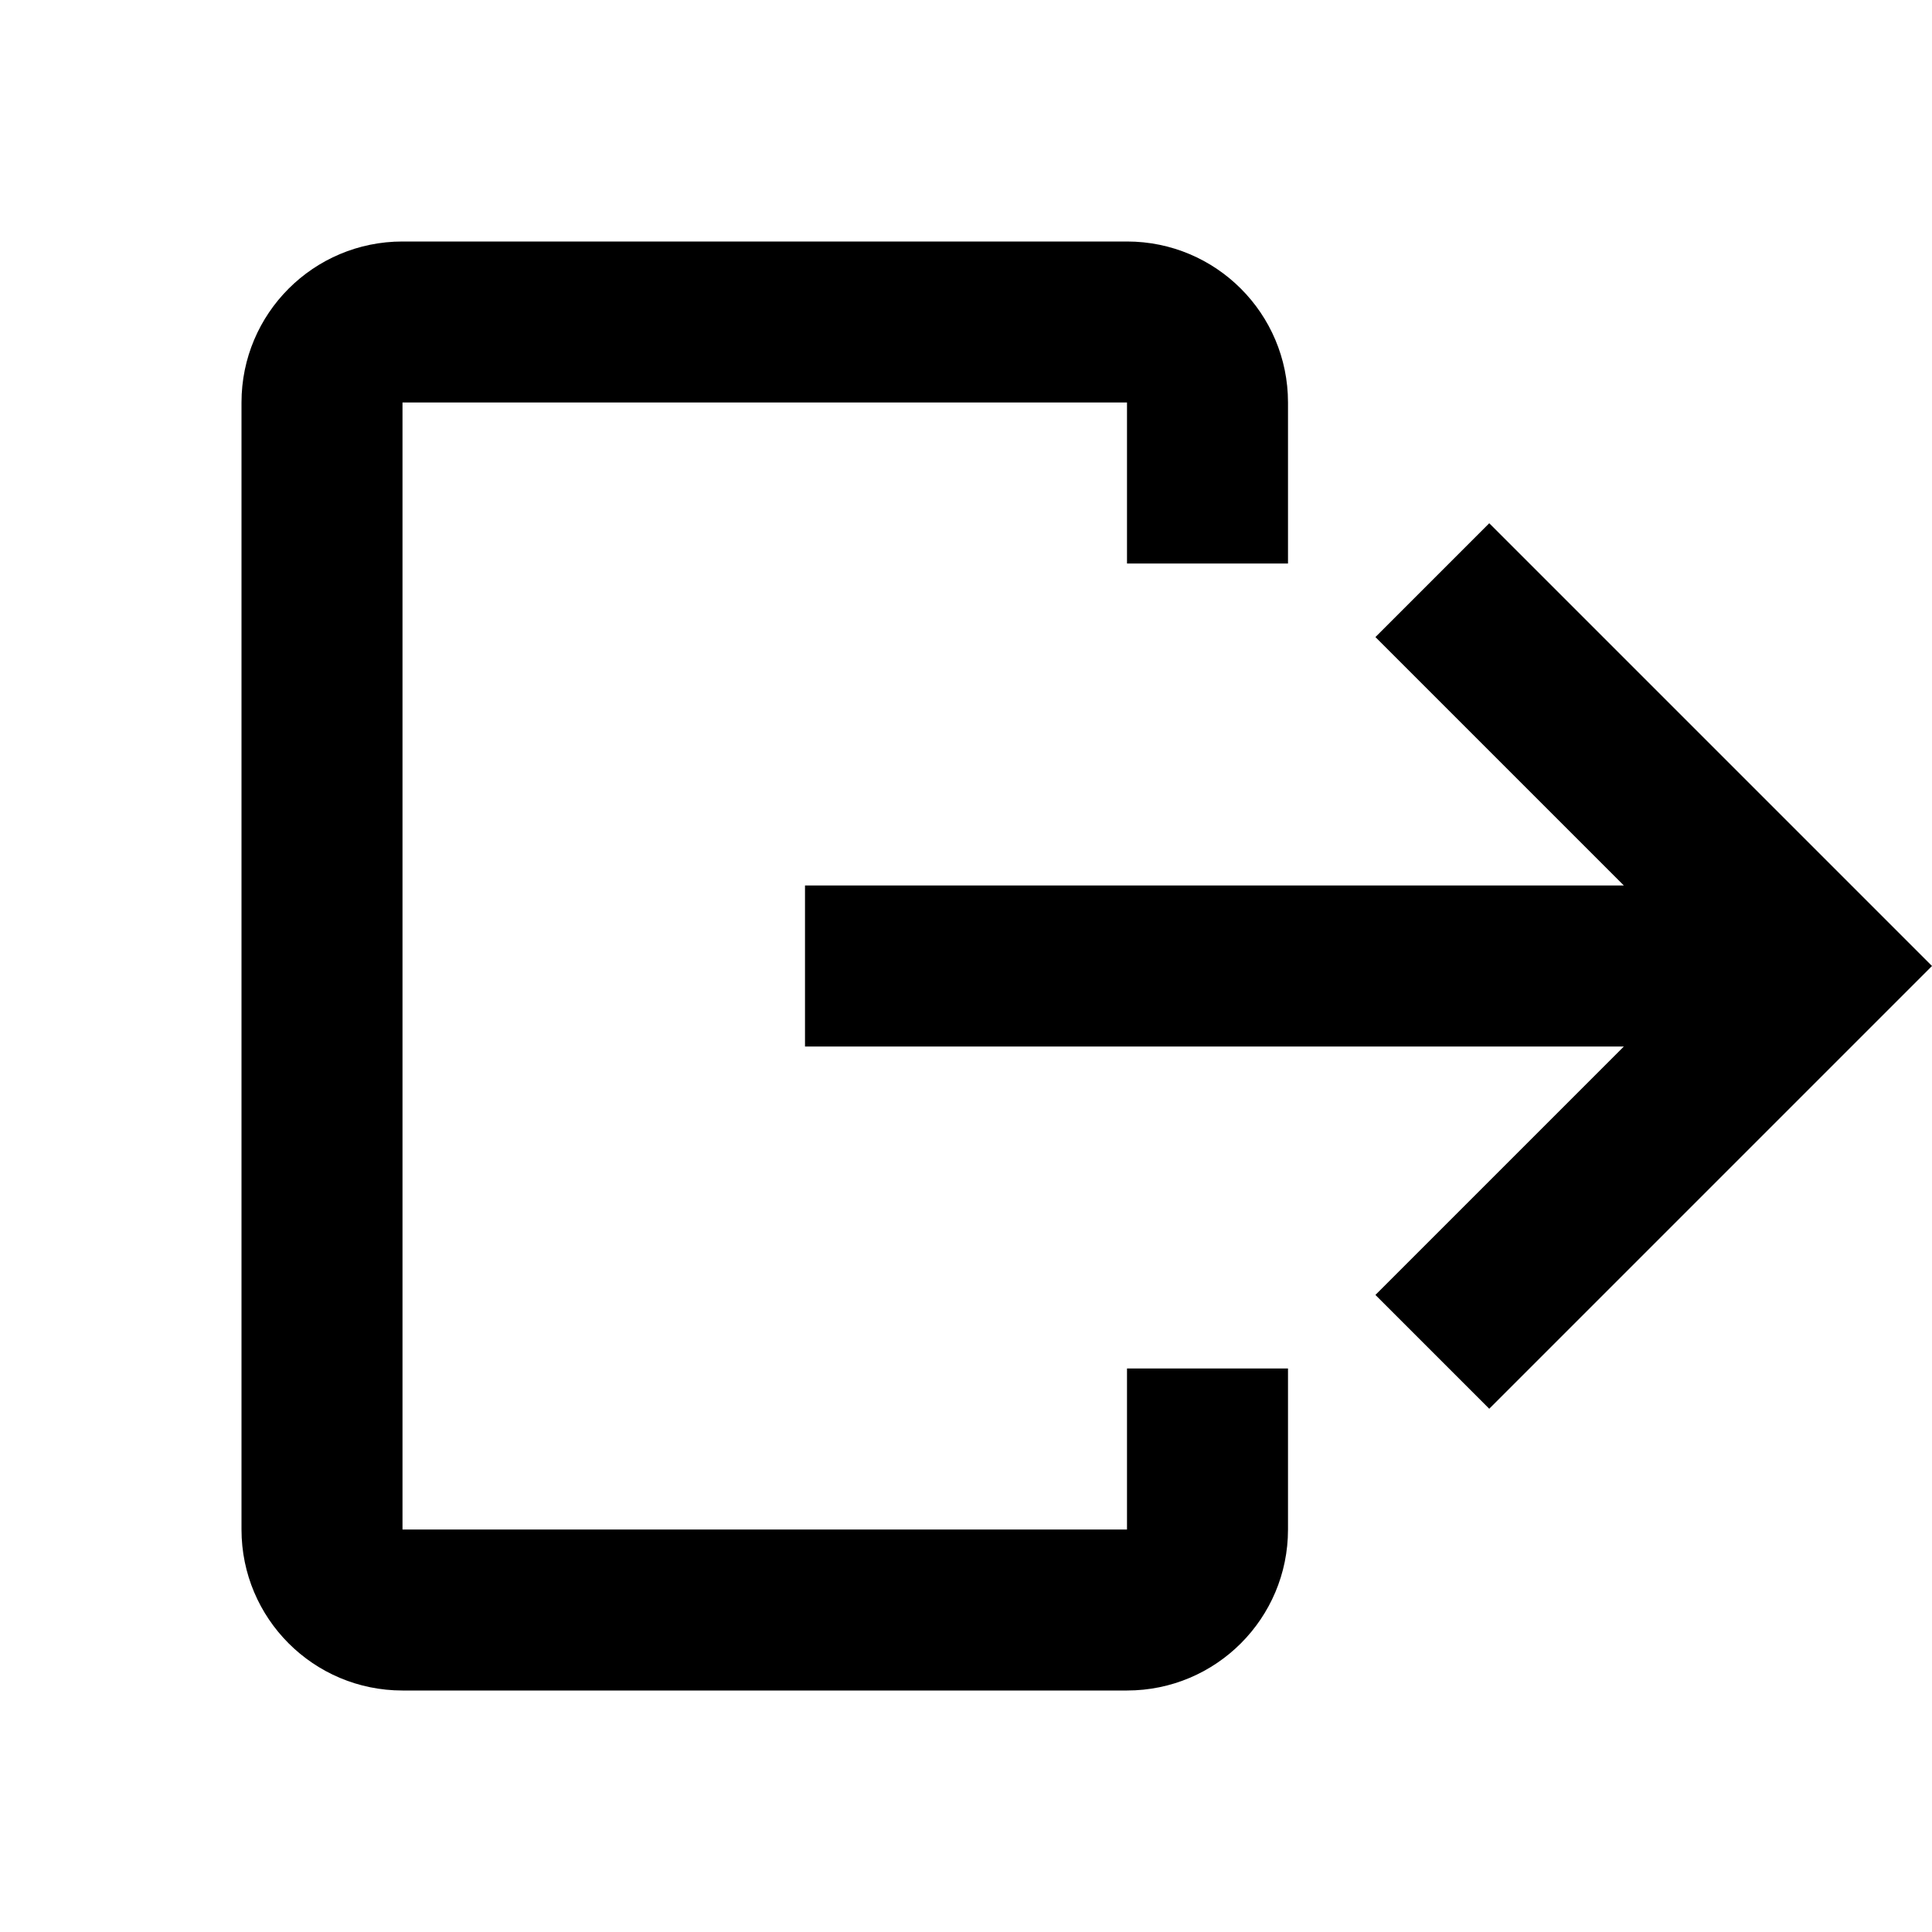
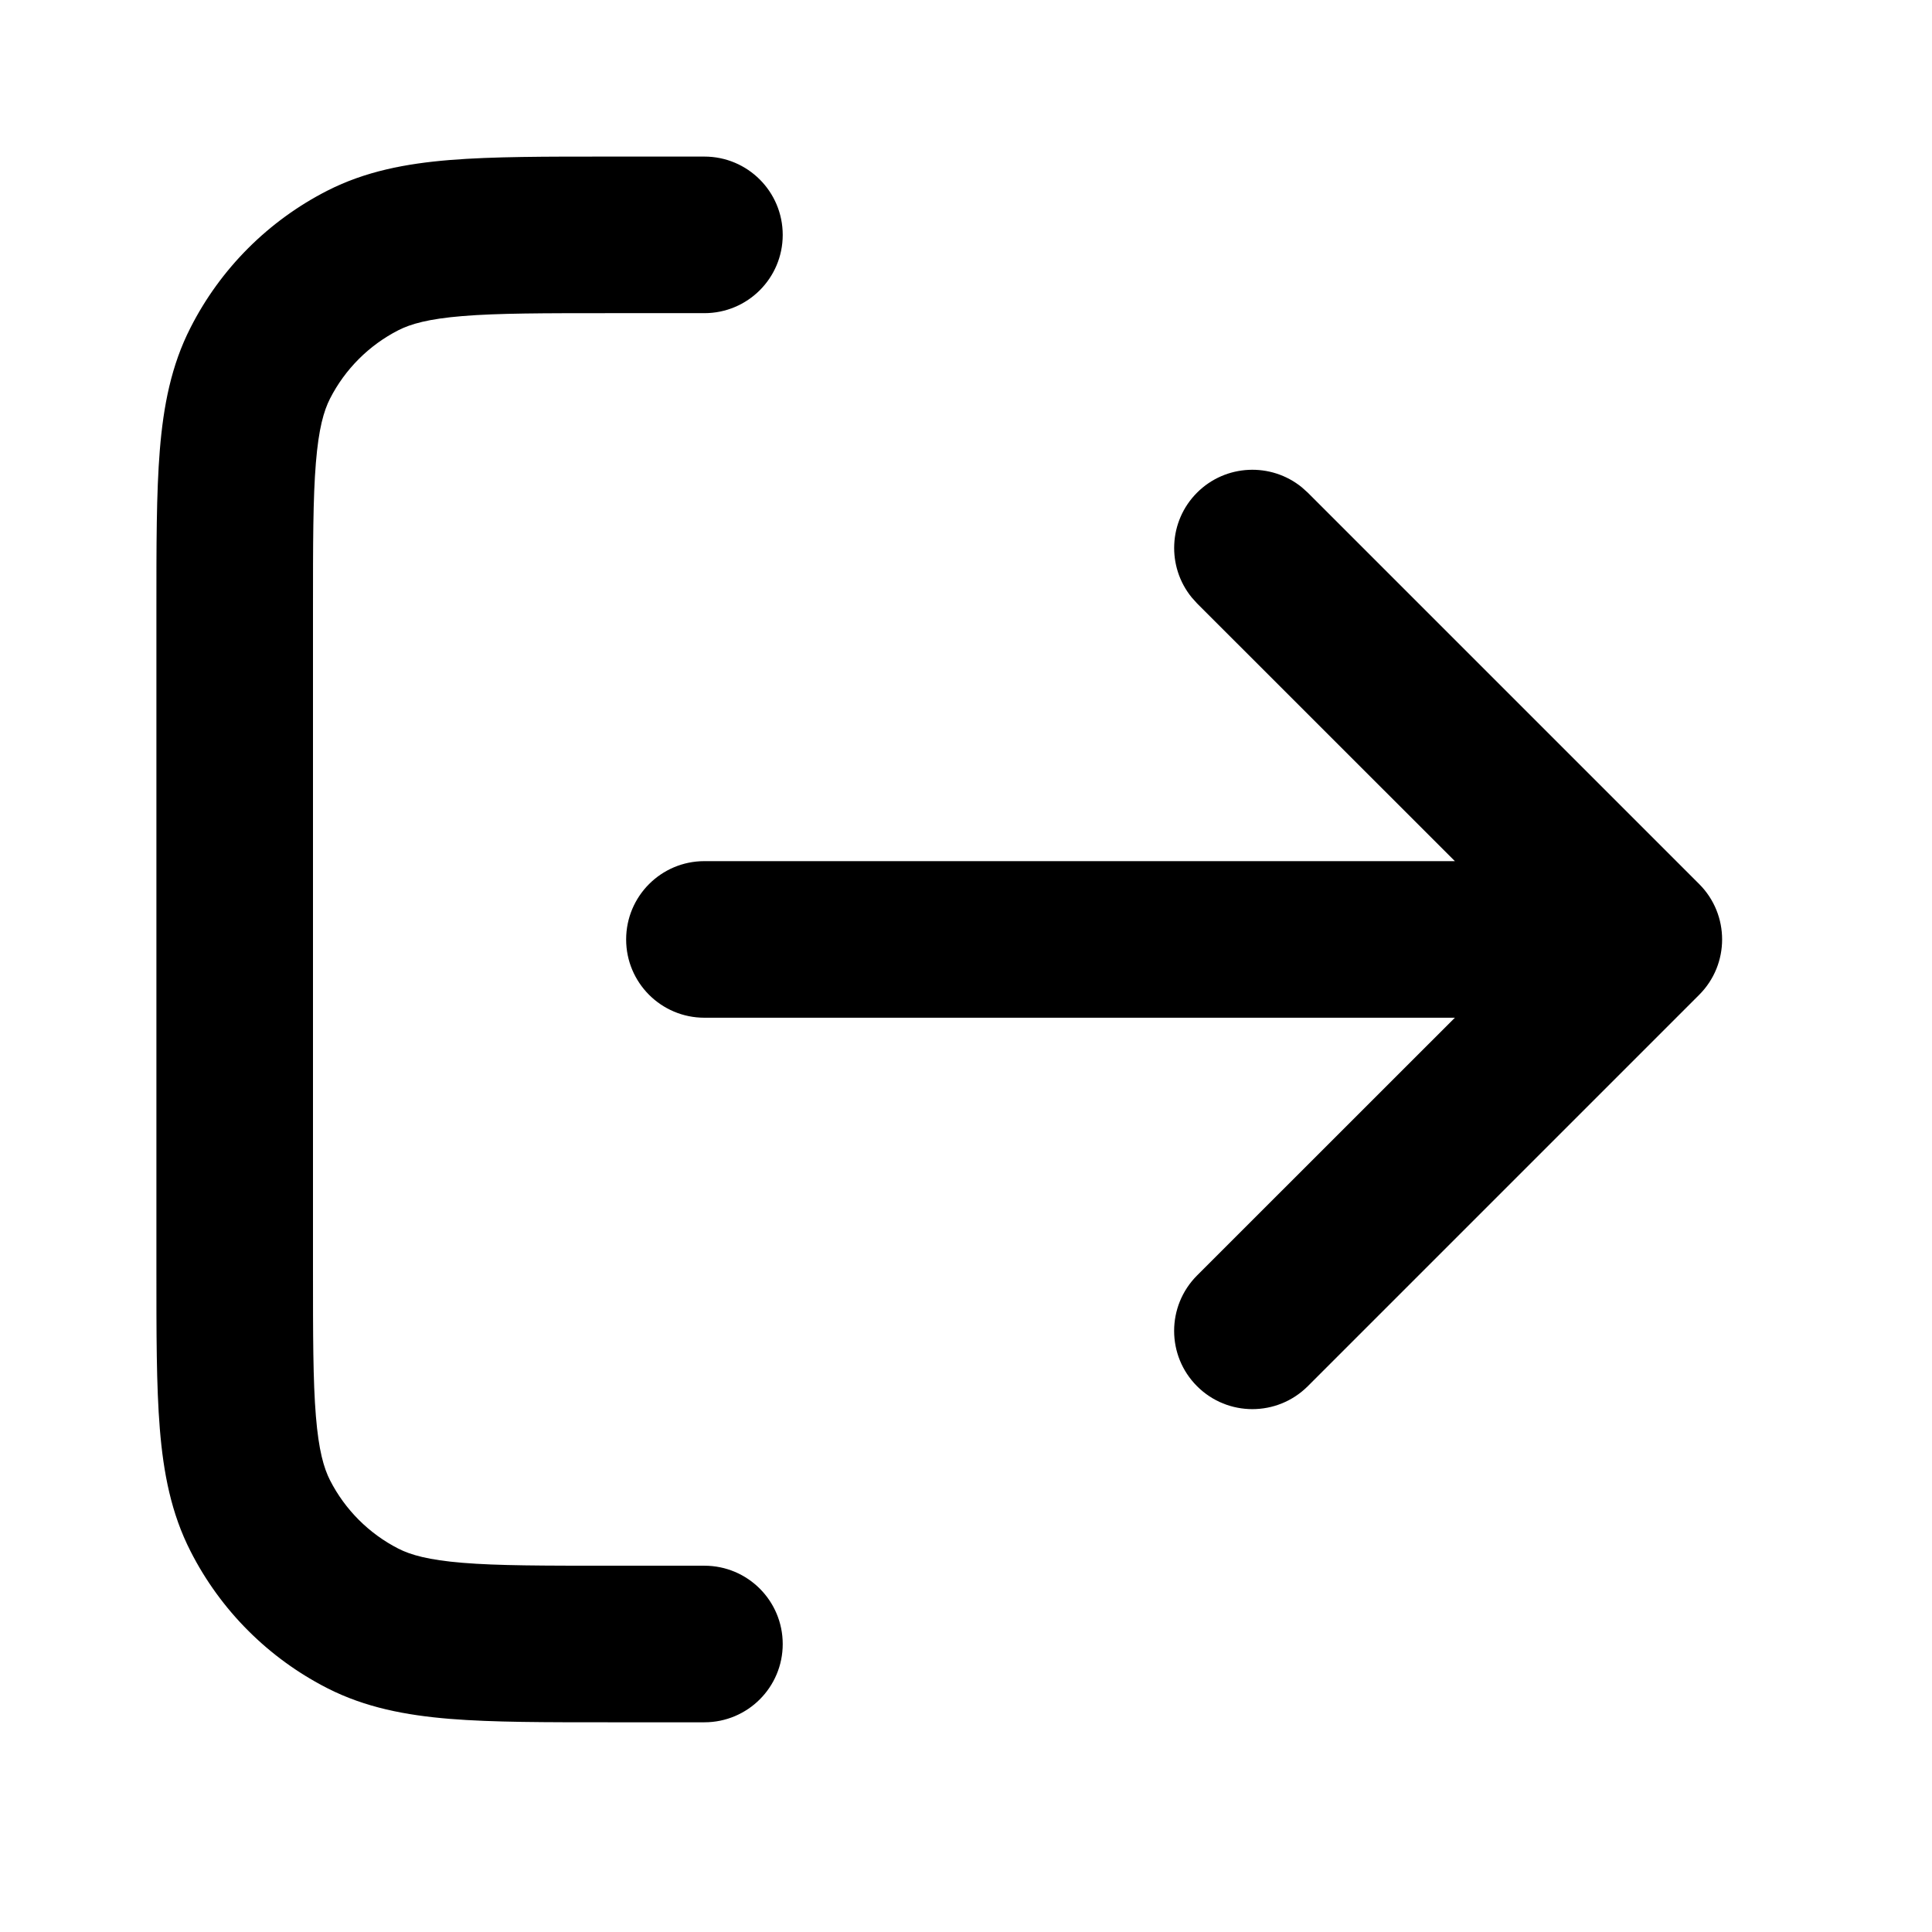
- <svg xmlns="http://www.w3.org/2000/svg" viewBox="0 0 24 24">
-   <path d="m0 0h24v24h-24z" fill="none" />
-   <path d="m16 17v2c0 1.105-.895 2-2 2h-9c-1.105 0-2-.895-2-2v-14c0-1.105.895-2 2-2h9c1.105 0 2 .895 2 2v2h-2v-2h-9v14h9v-2zm2.5-10.5-1.414 1.414 3.086 3.086h-10.172v2h10.172l-3.086 3.086 1.414 1.414 5.5-5.5z" />
+ <svg xmlns="http://www.w3.org/2000/svg" width="22" height="22" viewBox="0 0 22 22" fill="none">
+   <path d="M1.781 14.442V6.953C1.781 6.219 1.78 5.615 1.82 5.124C1.861 4.623 1.949 4.162 2.17 3.73C2.511 3.059 3.057 2.513 3.728 2.171C4.16 1.951 4.621 1.863 5.122 1.822C5.613 1.782 6.217 1.783 6.951 1.783H8.021C8.514 1.783 8.913 2.182 8.913 2.675C8.913 3.167 8.514 3.566 8.021 3.566H6.951C6.188 3.566 5.669 3.566 5.268 3.599C4.877 3.631 4.677 3.689 4.537 3.76C4.202 3.931 3.929 4.204 3.758 4.539C3.687 4.679 3.629 4.879 3.597 5.27C3.564 5.671 3.564 6.19 3.564 6.953V14.442C3.564 15.205 3.564 15.724 3.597 16.125C3.629 16.516 3.687 16.716 3.758 16.856C3.929 17.191 4.202 17.464 4.537 17.635C4.677 17.706 4.877 17.764 5.268 17.796C5.669 17.829 6.188 17.829 6.951 17.829H8.021C8.514 17.829 8.913 18.228 8.913 18.721C8.913 19.213 8.514 19.612 8.021 19.612H6.951C6.217 19.612 5.613 19.613 5.122 19.573C4.621 19.532 4.16 19.444 3.728 19.224C3.057 18.882 2.511 18.336 2.17 17.665C1.949 17.233 1.861 16.772 1.82 16.271C1.78 15.78 1.781 15.176 1.781 14.442ZM13.631 5.61C13.957 5.284 14.474 5.264 14.824 5.549L14.892 5.61L19.349 10.067C19.697 10.415 19.697 10.98 19.349 11.328L14.892 15.785C14.543 16.133 13.979 16.133 13.631 15.785C13.283 15.437 13.283 14.873 13.631 14.524L16.567 11.589H8.021C7.529 11.589 7.13 11.19 7.13 10.698C7.13 10.205 7.529 9.806 8.021 9.806H16.567L13.631 6.871L13.57 6.803C13.285 6.453 13.305 5.936 13.631 5.61Z" fill="black" />
</svg>
